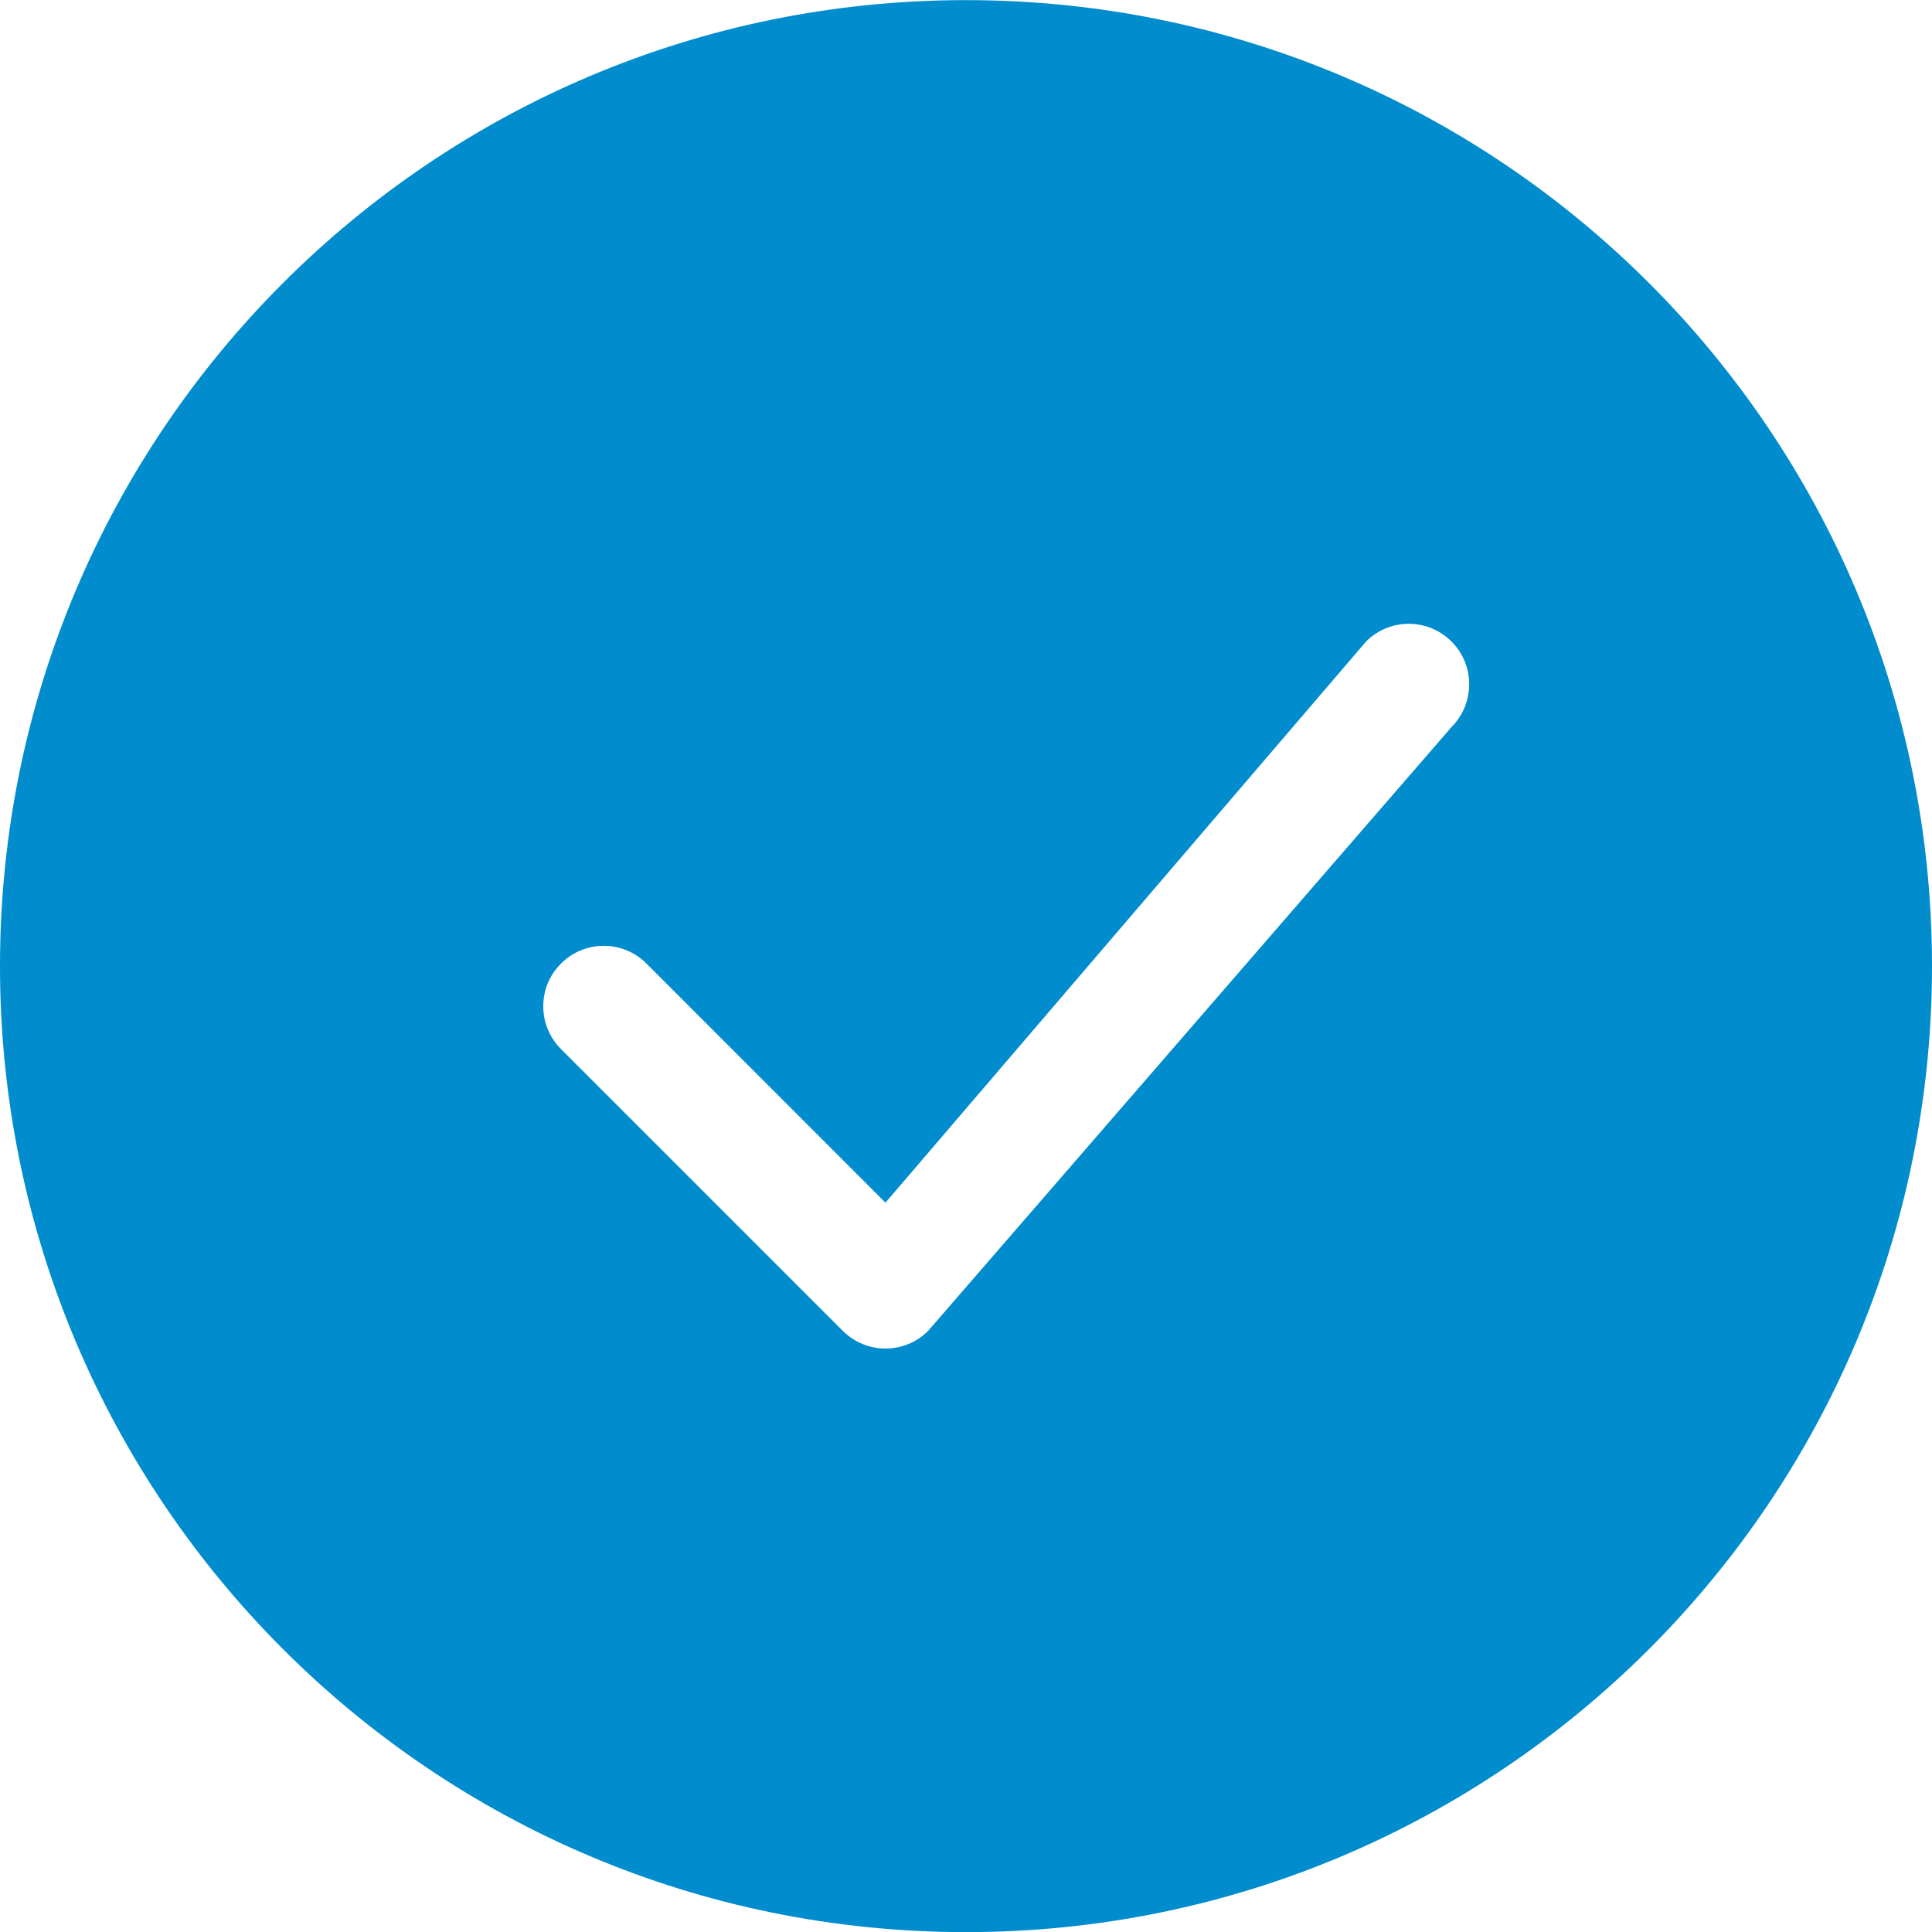
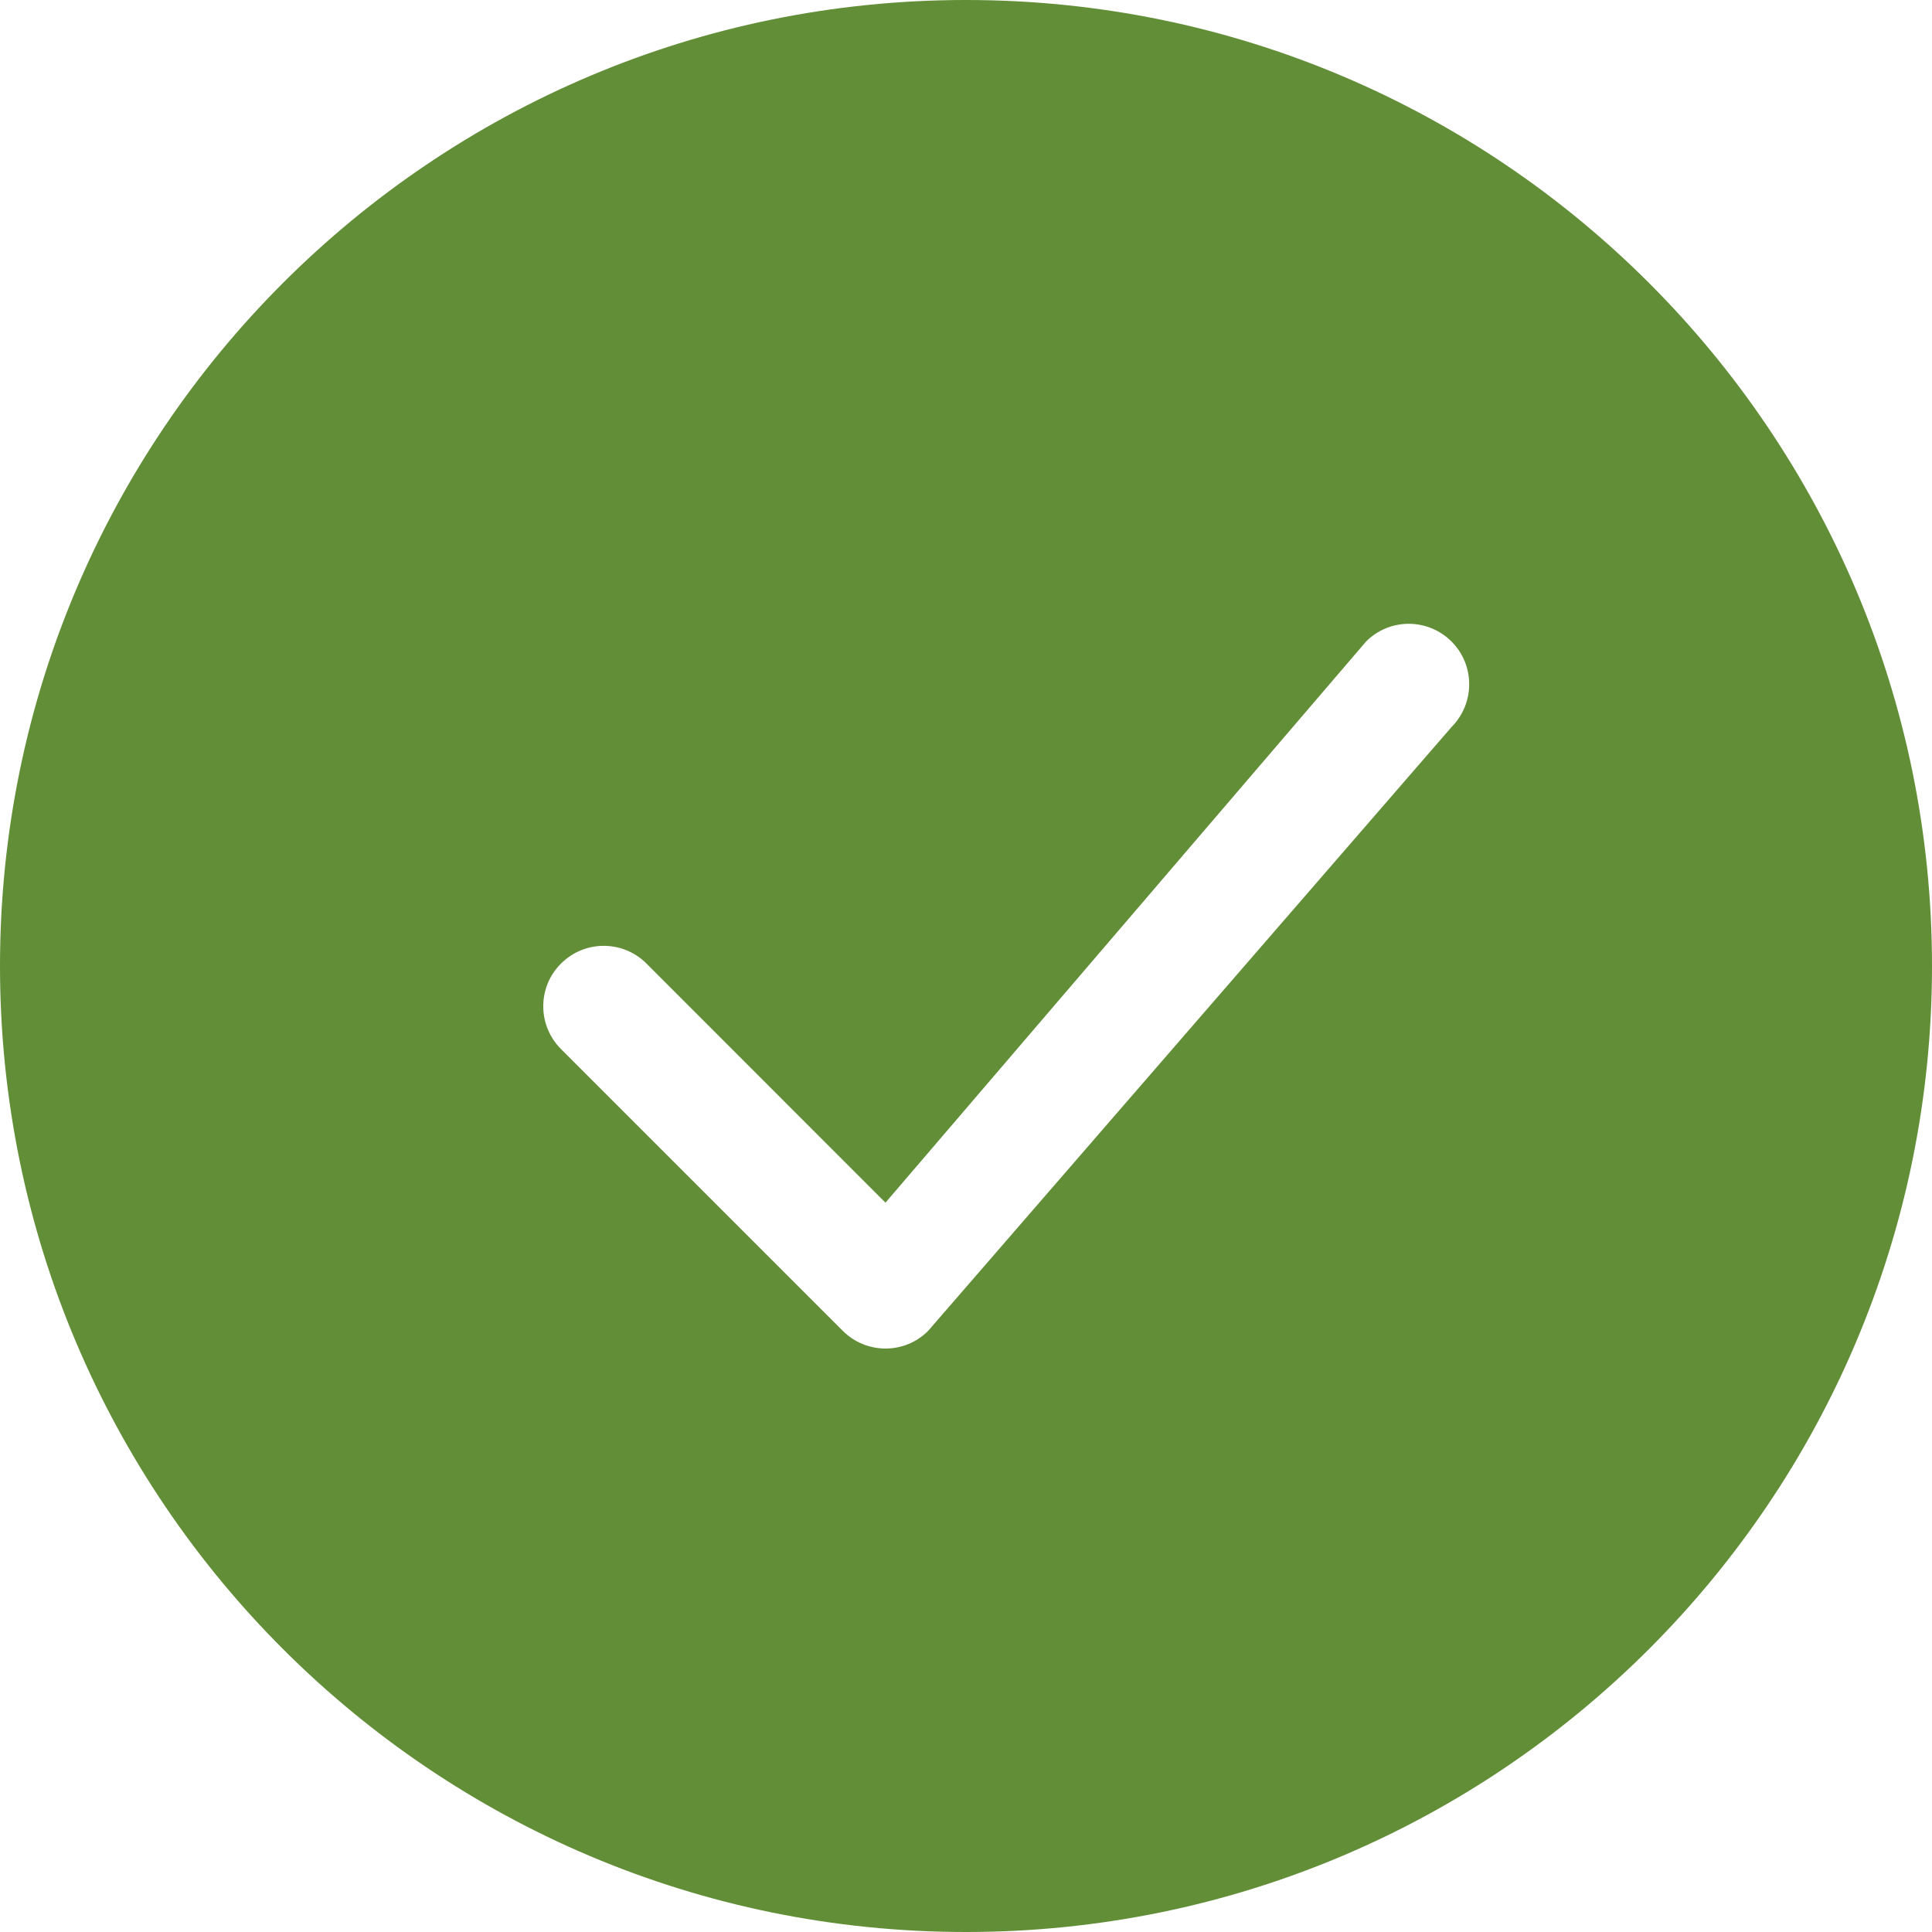
<svg xmlns="http://www.w3.org/2000/svg" width="16" height="16" viewBox="0 0 16 16" fill="none">
-   <path fill-rule="evenodd" clip-rule="evenodd" d="M11.313 5.313L7.333 9.96L5.354 7.98C5.159 7.784 4.841 7.784 4.646 7.98C4.45 8.175 4.45 8.492 4.646 8.688L6.979 11.021C7.175 11.217 7.493 11.217 7.687 11.021L12.021 6.021C12.216 5.824 12.216 5.508 12.021 5.313C11.825 5.117 11.508 5.117 11.313 5.313ZM8 0.001C3.583 0.001 0 3.582 0 8.001C0 12.418 3.583 16.001 8 16.001C12.417 16.001 16 12.418 16 8.001C16 3.582 12.417 0.001 8 0.001Z" fill="#018CCD" />
+   <path fill-rule="evenodd" clip-rule="evenodd" d="M11.313 5.313L7.333 9.96L5.354 7.98C5.159 7.784 4.841 7.784 4.646 7.98C4.45 8.174 4.45 8.492 4.646 8.688L6.979 11.021C7.175 11.217 7.493 11.217 7.687 11.021L12.021 6.021C12.216 5.824 12.216 5.508 12.021 5.313C11.825 5.117 11.508 5.117 11.313 5.313ZM8 0C3.583 0 0 3.582 0 8C0 12.418 3.583 16 8 16C12.417 16 16 12.418 16 8C16 3.582 12.417 0 8 0Z" fill="#628E37" />
</svg>
